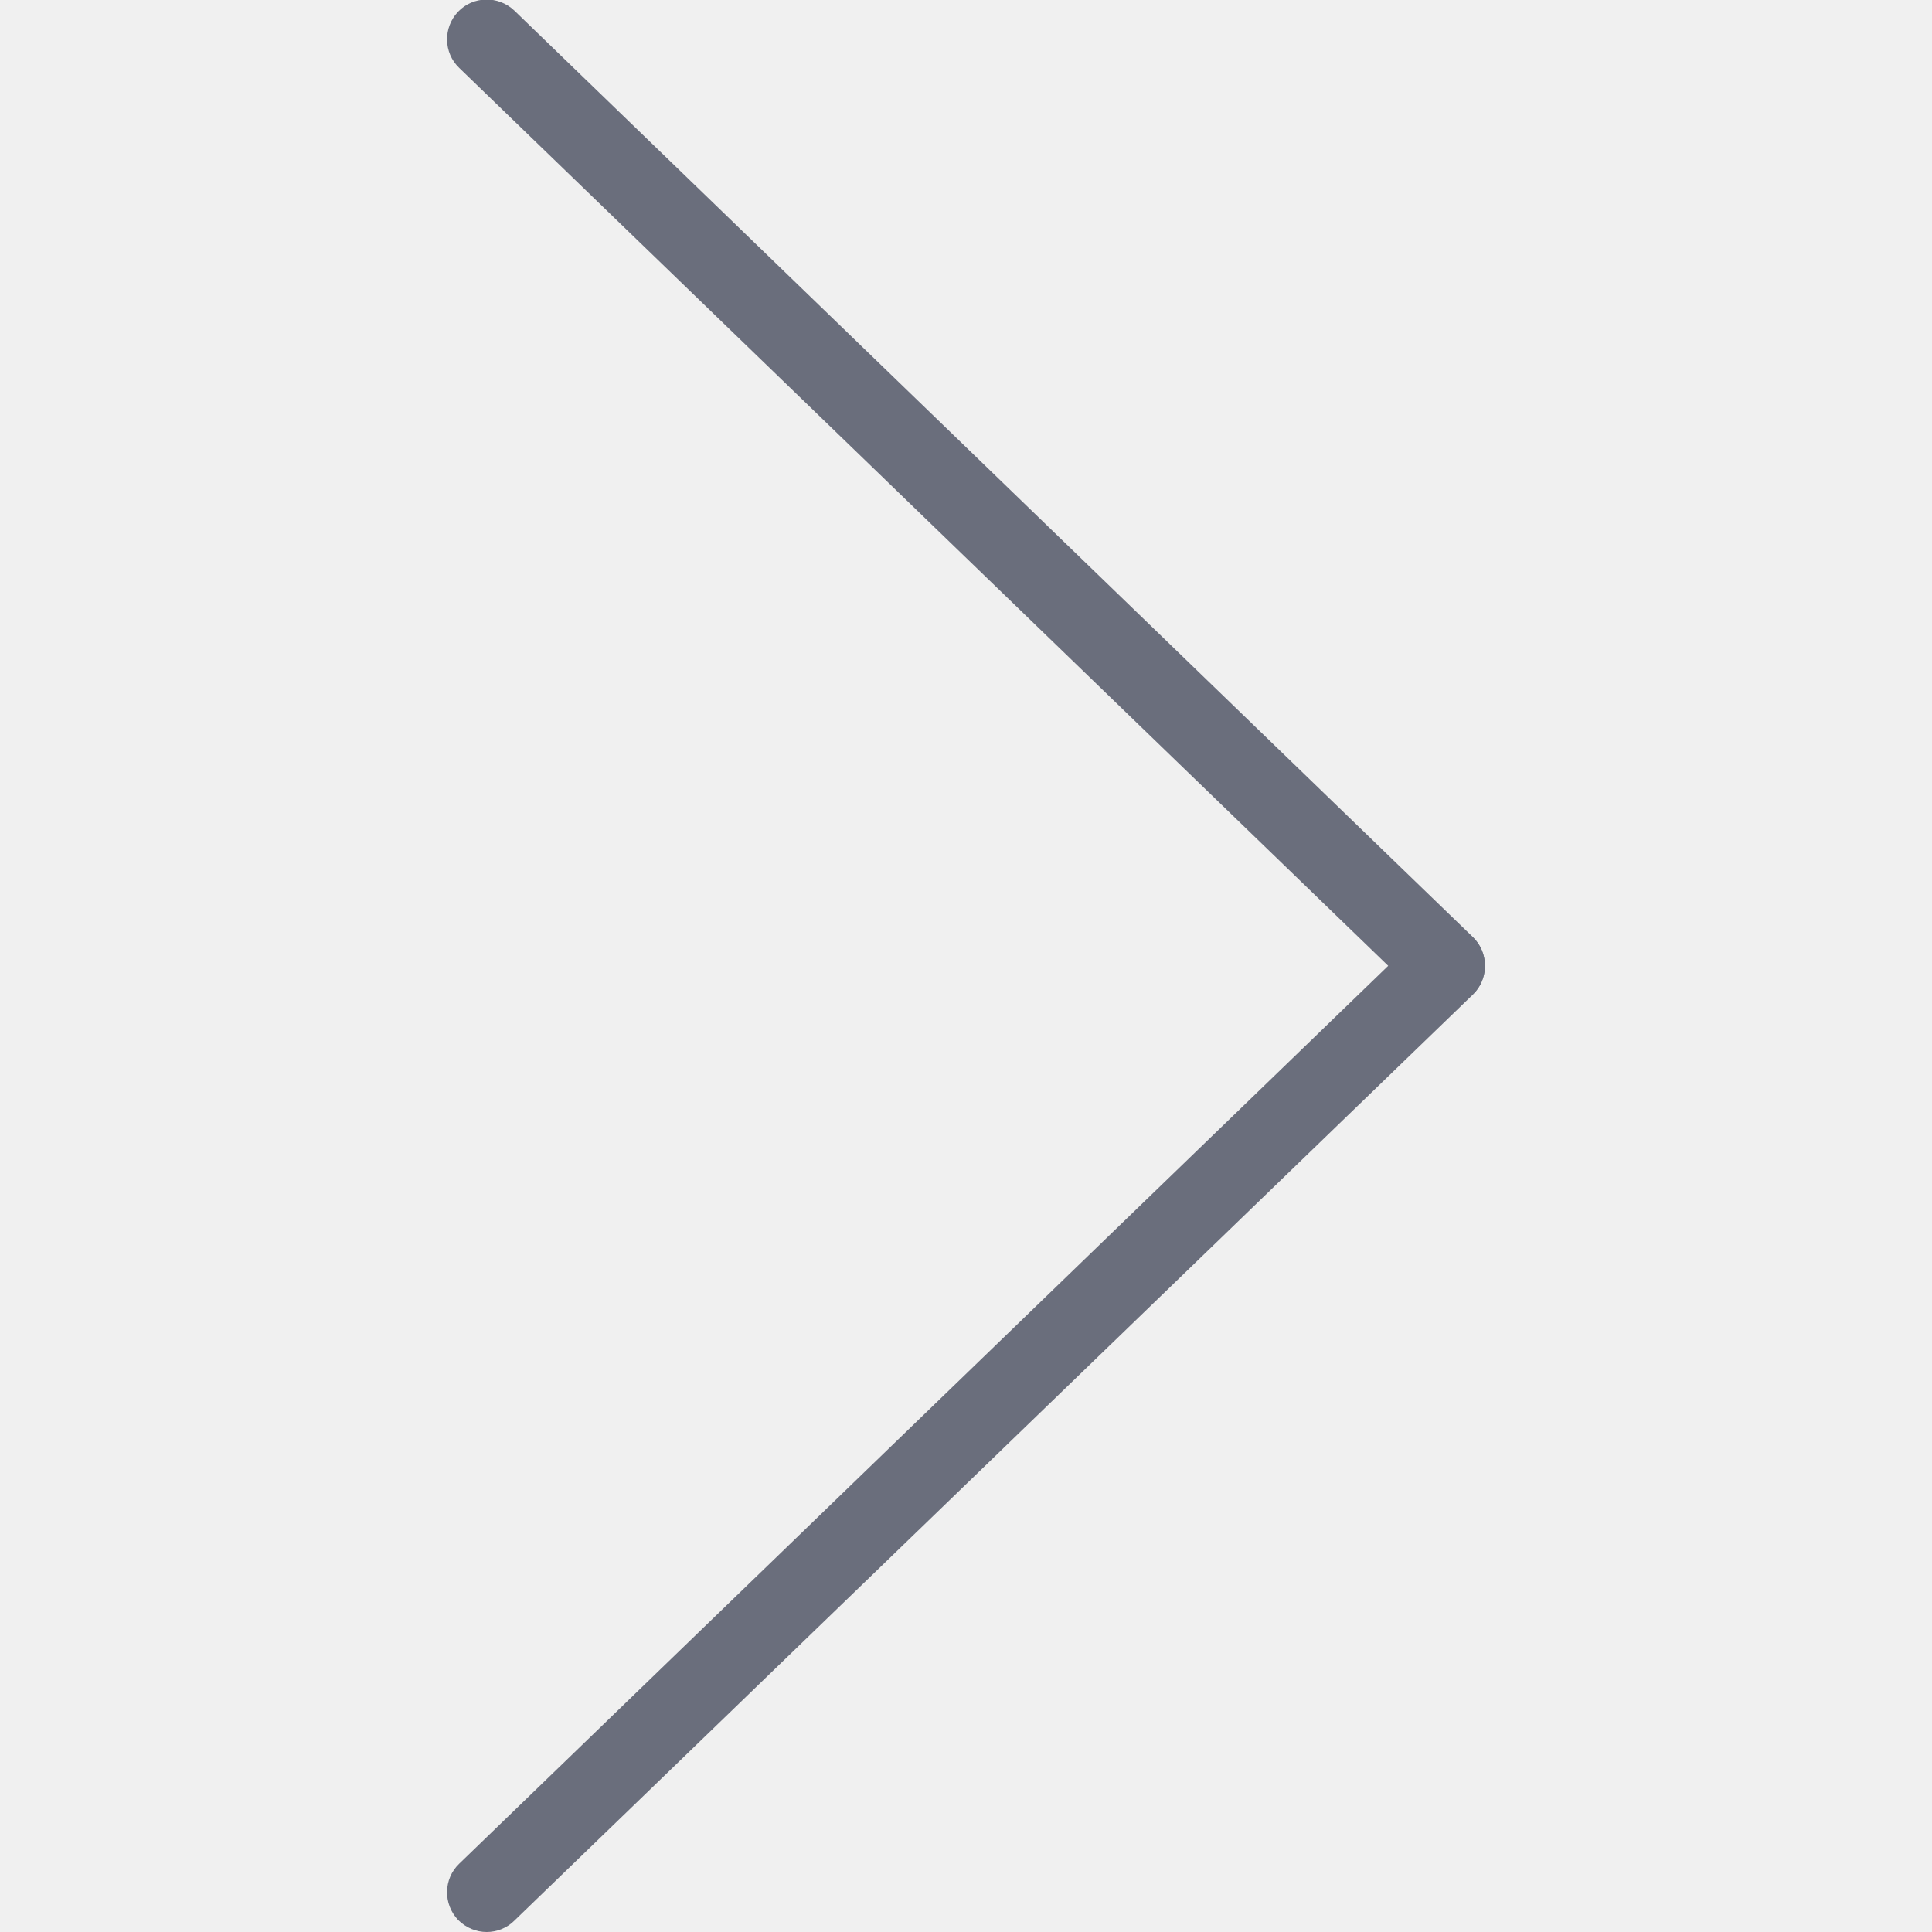
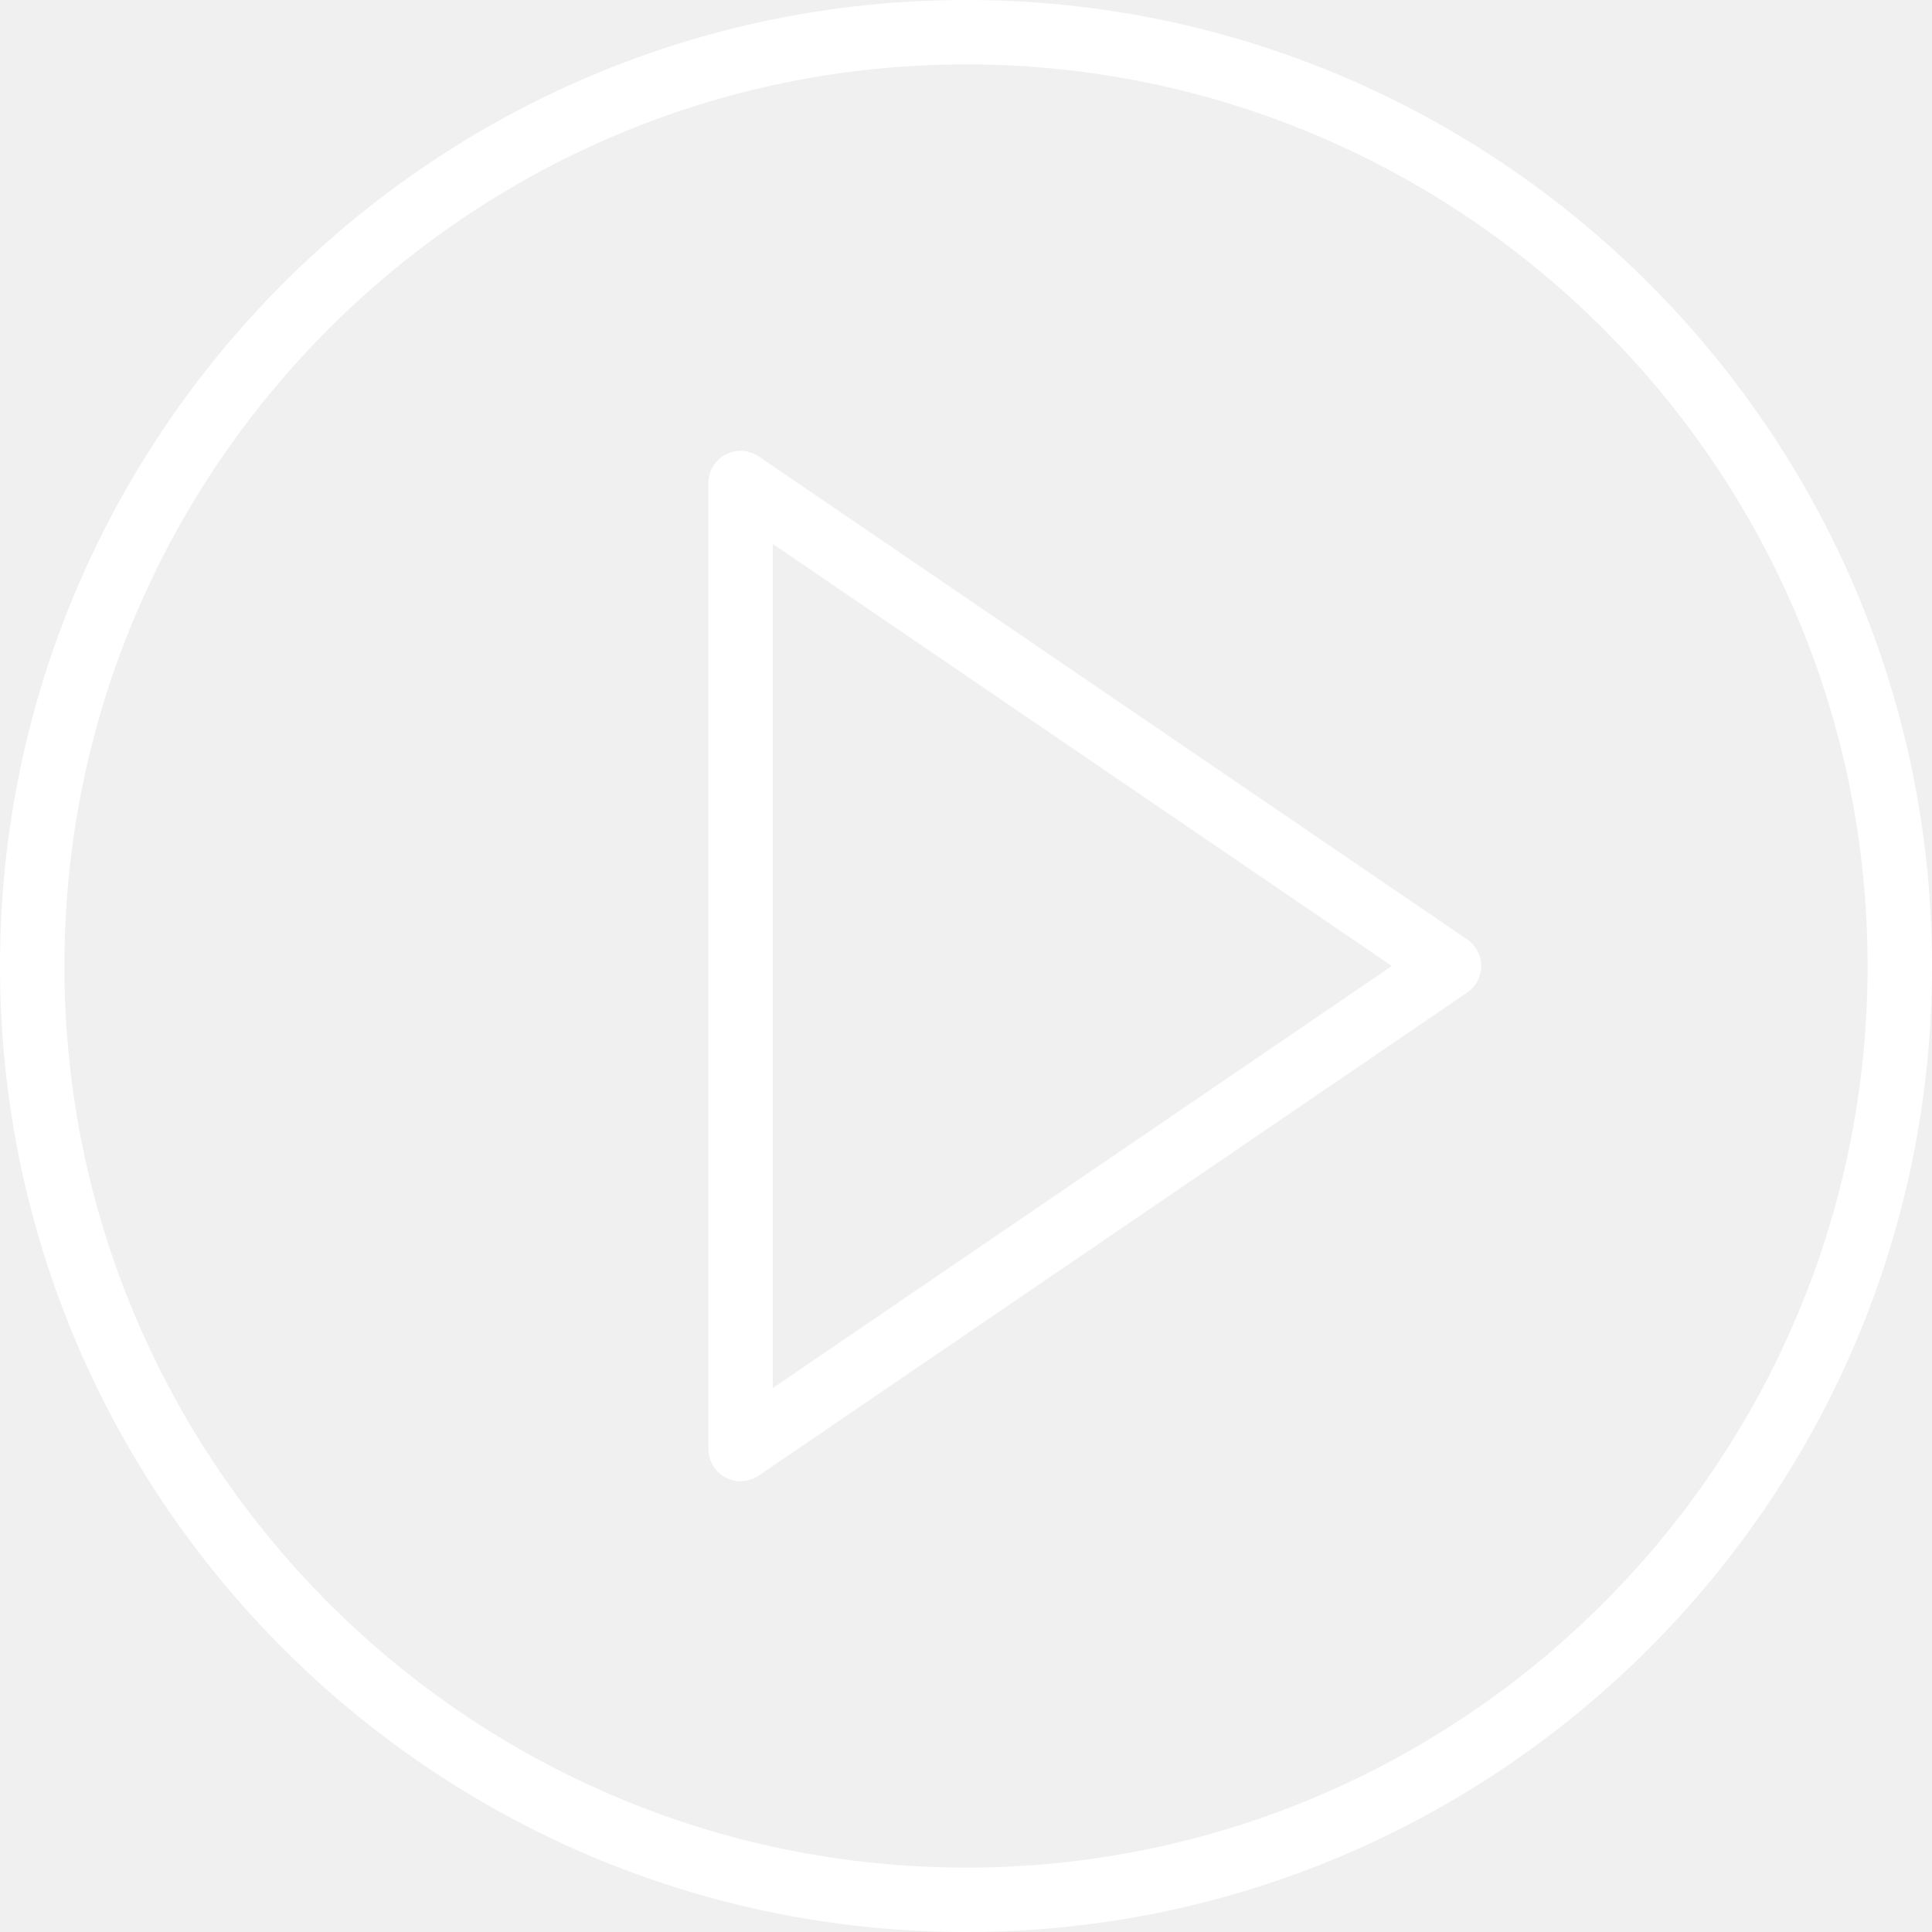
- <svg xmlns="http://www.w3.org/2000/svg" enable-background="new 0 0 512 512" id="Layer_1" version="1.1" viewBox="0 0 512 512" xml:space="preserve">
+ <svg xmlns="http://www.w3.org/2000/svg" version="1.1" id="Capa_1" x="0px" y="0px" viewBox="0 0 60 60" style="enable-background:new 0 0 60 60;" xml:space="preserve" width="512px" height="512px">
  <g>
-     <path d="M383,266.5c-2.6,0-5.3-1-7.3-3l-254-245.5c-4.2-4-4.3-10.7-0.3-14.9c4-4.2,10.7-4.3,14.9-0.3l254,245.5   c4.2,4,4.3,10.7,0.3,14.9C388.5,265.5,385.8,266.5,383,266.5z" fill="#6A6E7C" />
-     <path d="M129,512c-2.8,0-5.5-1.1-7.6-3.2c-4-4.2-3.9-10.9,0.3-14.9l254-245.5c4.2-4,10.9-3.9,14.9,0.3   c4,4.2,3.9,10.9-0.3,14.9L136.3,509C134.3,511,131.6,512,129,512z" fill="#6A6E7C" />
+     <path d="M45.563,29.174l-22-15c-0.307-0.208-0.703-0.231-1.031-0.058C22.205,14.289,22,14.629,22,15v30   c0,0.371,0.205,0.711,0.533,0.884C22.679,45.962,22.84,46,23,46c0.197,0,0.394-0.059,0.563-0.174l22-15   C45.836,30.64,46,30.331,46,30S45.836,29.36,45.563,29.174z M24,43.107V16.893L43.225,30L24,43.107z" fill="#FFFFFF" />
+     <path d="M30,0C13.458,0,0,13.458,0,30s13.458,30,30,30s30-13.458,30-30S46.542,0,30,0z M30,58C14.561,58,2,45.439,2,30   S14.561,2,30,2s28,12.561,28,28S45.439,58,30,58z" fill="#FFFFFF" />
  </g>
+   <g>
+ </g>
+   <g>
+ </g>
+   <g>
+ </g>
+   <g>
+ </g>
+   <g>
+ </g>
+   <g>
+ </g>
+   <g>
+ </g>
+   <g>
+ </g>
+   <g>
+ </g>
+   <g>
+ </g>
+   <g>
+ </g>
+   <g>
+ </g>
+   <g>
+ </g>
+   <g>
+ </g>
+   <g>
+ </g>
</svg>
